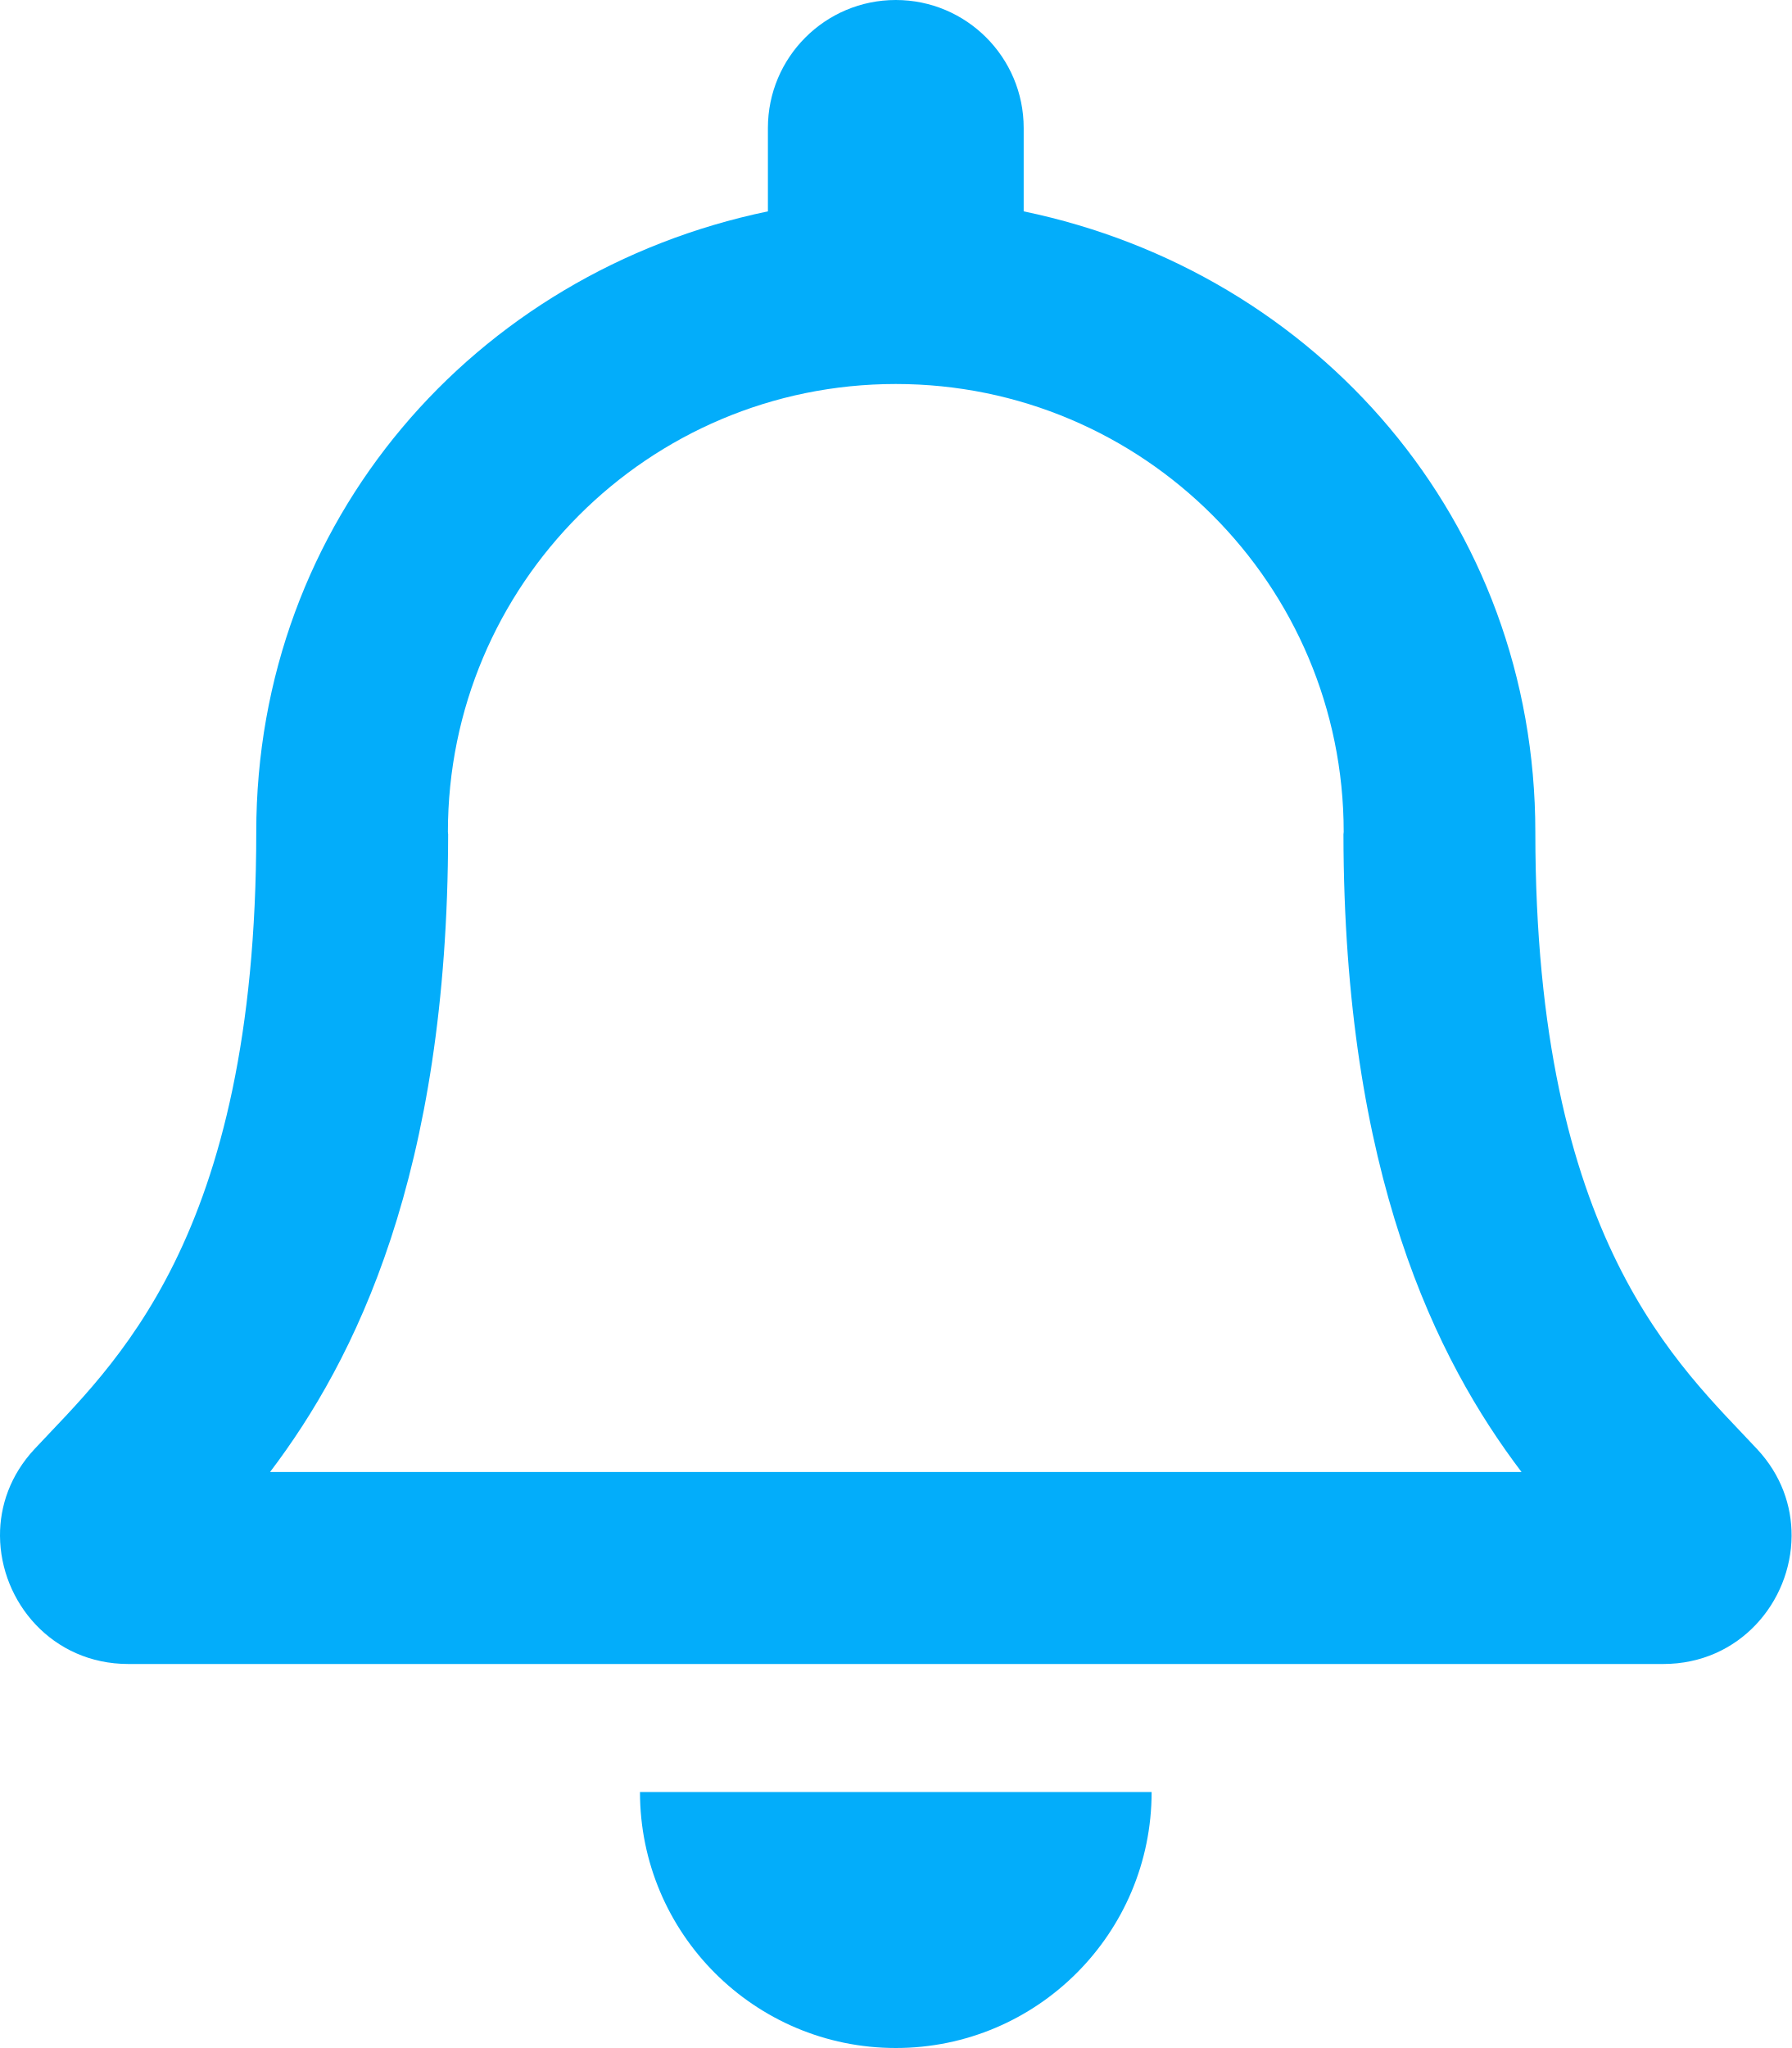
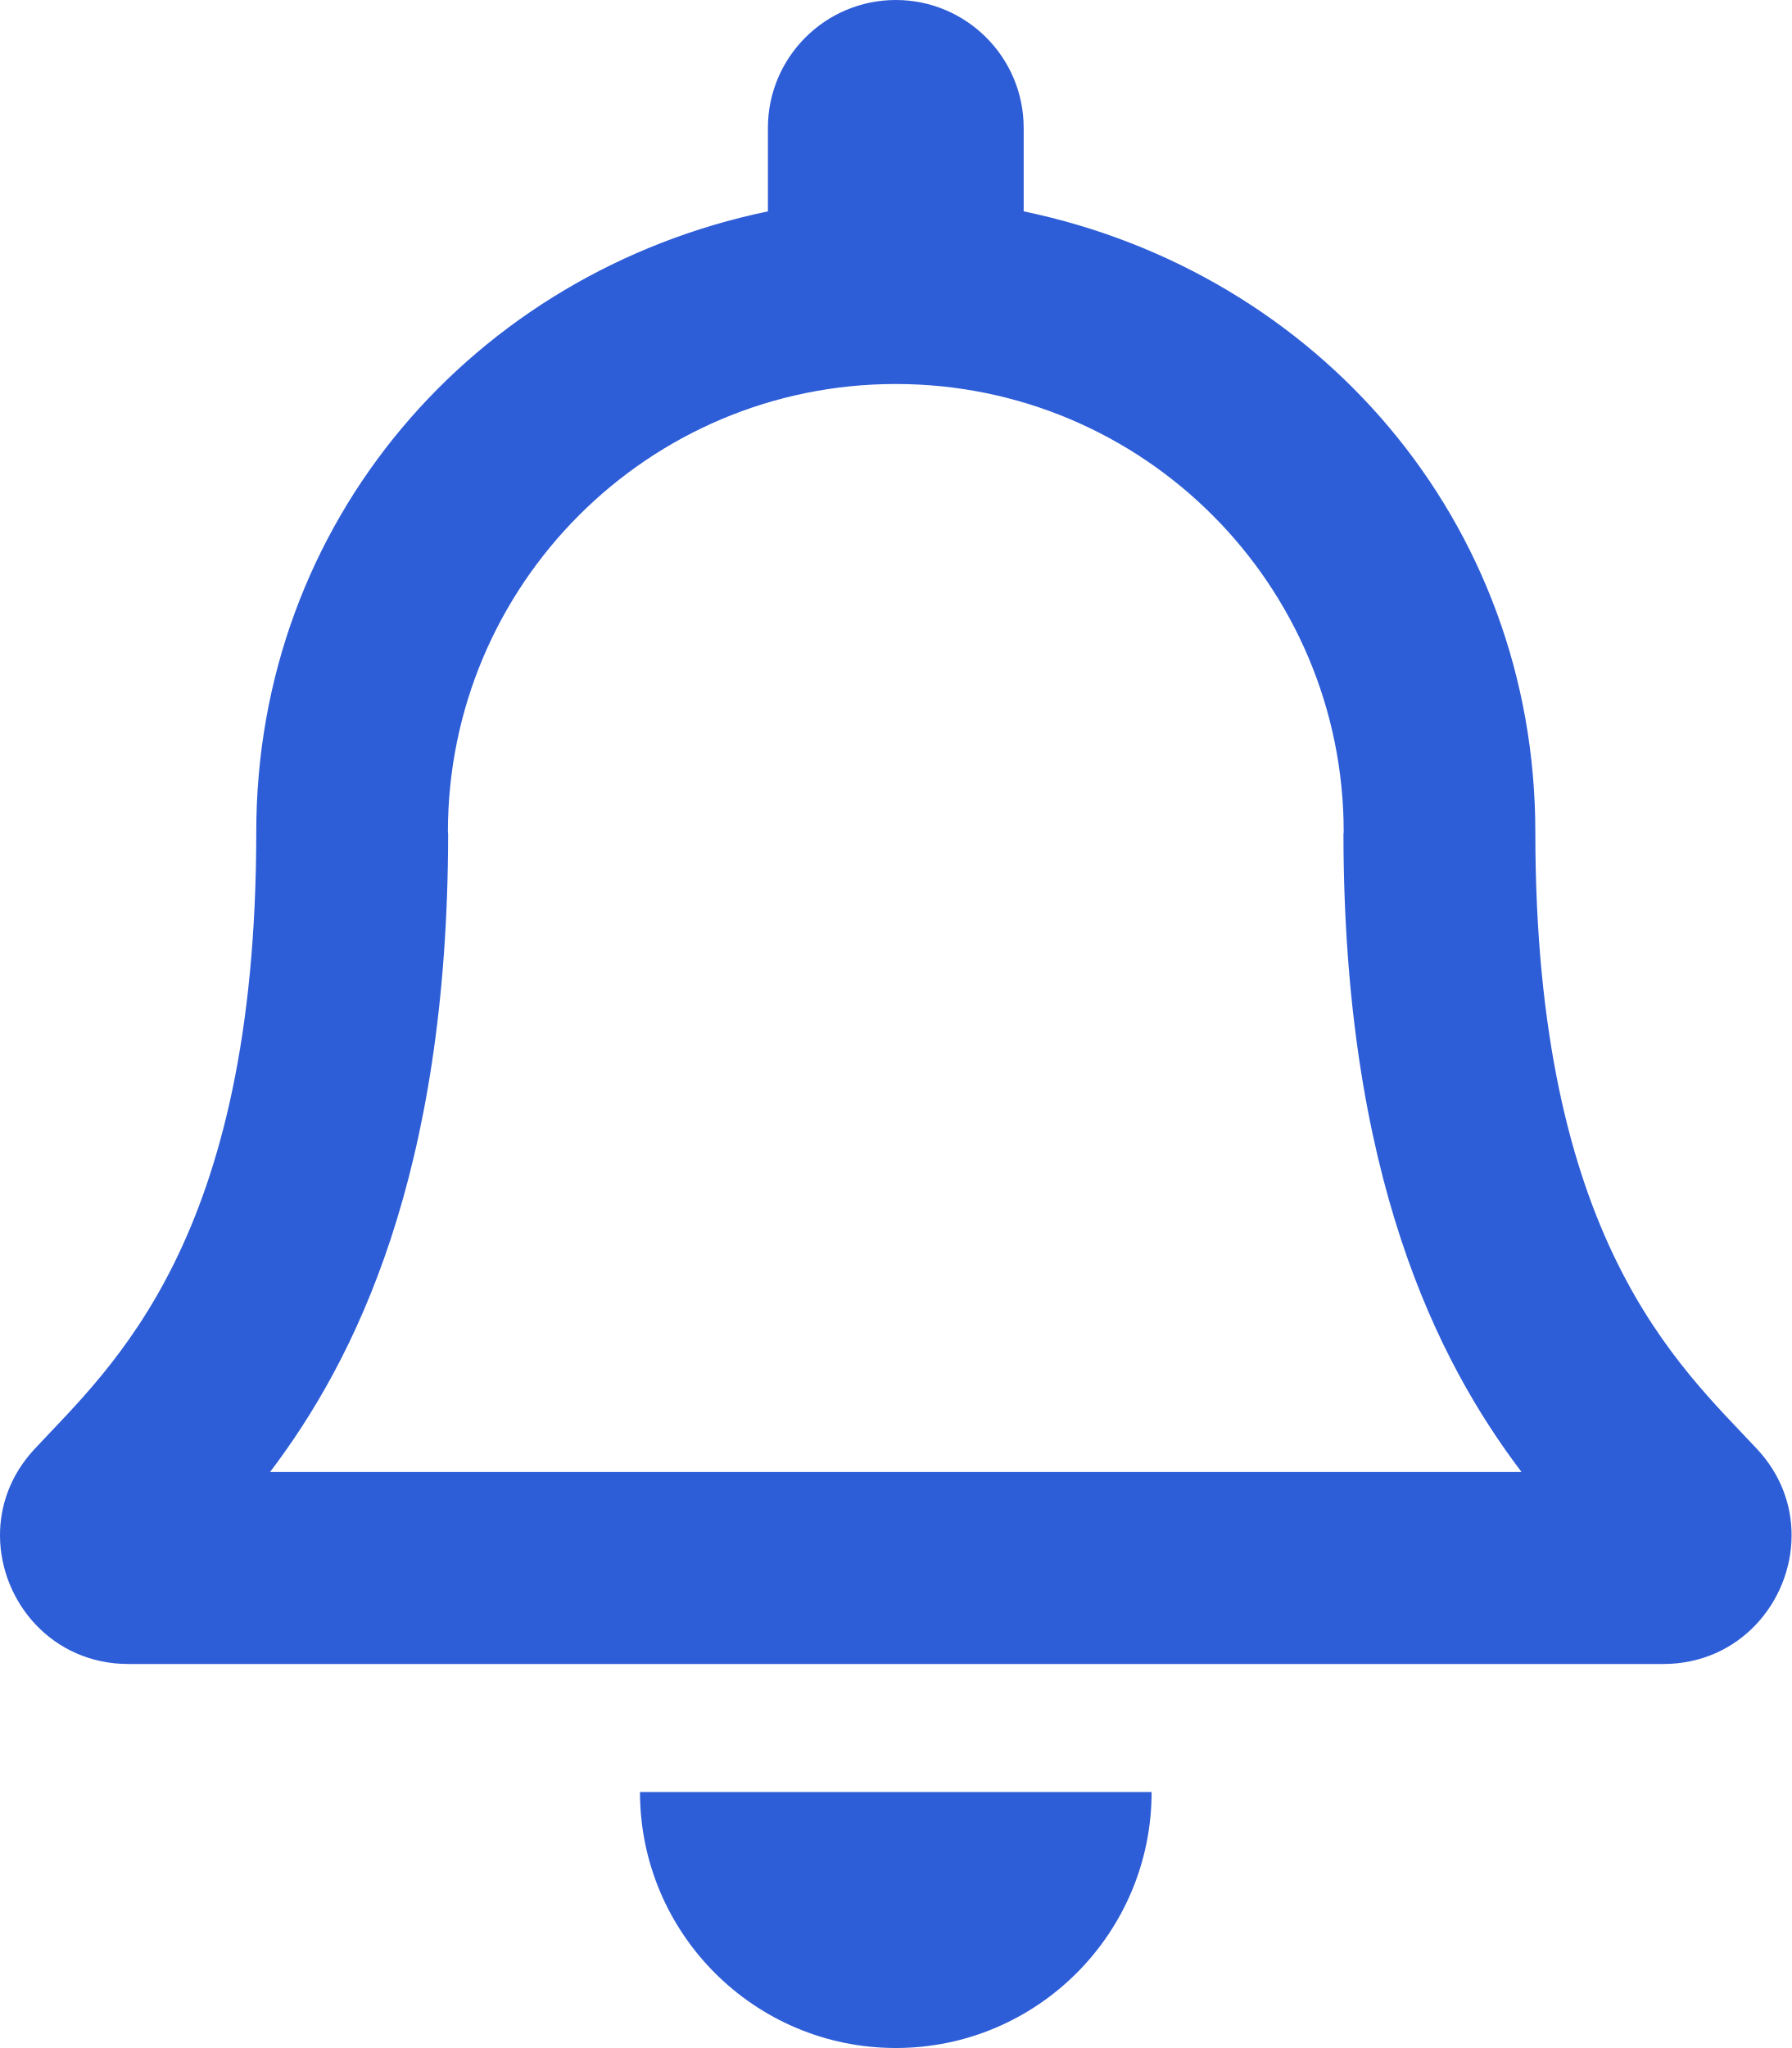
<svg xmlns="http://www.w3.org/2000/svg" aria-hidden="true" focusable="false" data-prefix="far" data-icon="bell" class="svg-inline--fa fa-bell fa-w-14" role="img" viewBox="0 0 448 512">
-   <path fill="#03ADFA" d="M439.39 362.29c-19.32-20.76-55.47-51.99-55.47-154.29 0-77.7-54.48-139.9-127.94-155.16V32c0-17.67-14.32-32-31.98-32s-31.98 14.33-31.98 32v20.84C118.56 68.1 64.08 130.3 64.08 208c0 102.3-36.15 133.53-55.47 154.29-6 6.45-8.66 14.16-8.61 21.71.11 16.4 12.98 32 32.1 32h383.8c19.12 0 32-15.6 32.1-32 .05-7.55-2.61-15.27-8.61-21.71zM67.53 368c21.22-27.97 44.42-74.33 44.53-159.42 0-.2-.06-.38-.06-.58 0-61.86 50.14-112 112-112s112 50.14 112 112c0 .2-.06.38-.06.58.11 85.1 23.31 131.46 44.53 159.42H67.53zM224 512c35.32 0 63.97-28.65 63.97-64H160.03c0 35.35 28.65 64 63.97 64z" />
+   <path fill="#2E5ED7" d="M439.39 362.29c-19.32-20.76-55.47-51.99-55.47-154.29 0-77.7-54.48-139.9-127.94-155.16V32c0-17.67-14.32-32-31.98-32s-31.98 14.33-31.98 32v20.84C118.56 68.1 64.08 130.3 64.08 208c0 102.3-36.15 133.53-55.47 154.29-6 6.45-8.66 14.16-8.61 21.71.11 16.4 12.98 32 32.1 32h383.8c19.12 0 32-15.6 32.1-32 .05-7.55-2.61-15.27-8.61-21.71zM67.53 368c21.22-27.97 44.42-74.33 44.53-159.42 0-.2-.06-.38-.06-.58 0-61.86 50.14-112 112-112s112 50.14 112 112c0 .2-.06.38-.06.58.11 85.1 23.31 131.46 44.53 159.42H67.53zM224 512c35.32 0 63.97-28.65 63.97-64H160.03c0 35.35 28.65 64 63.97 64z" />
</svg>
